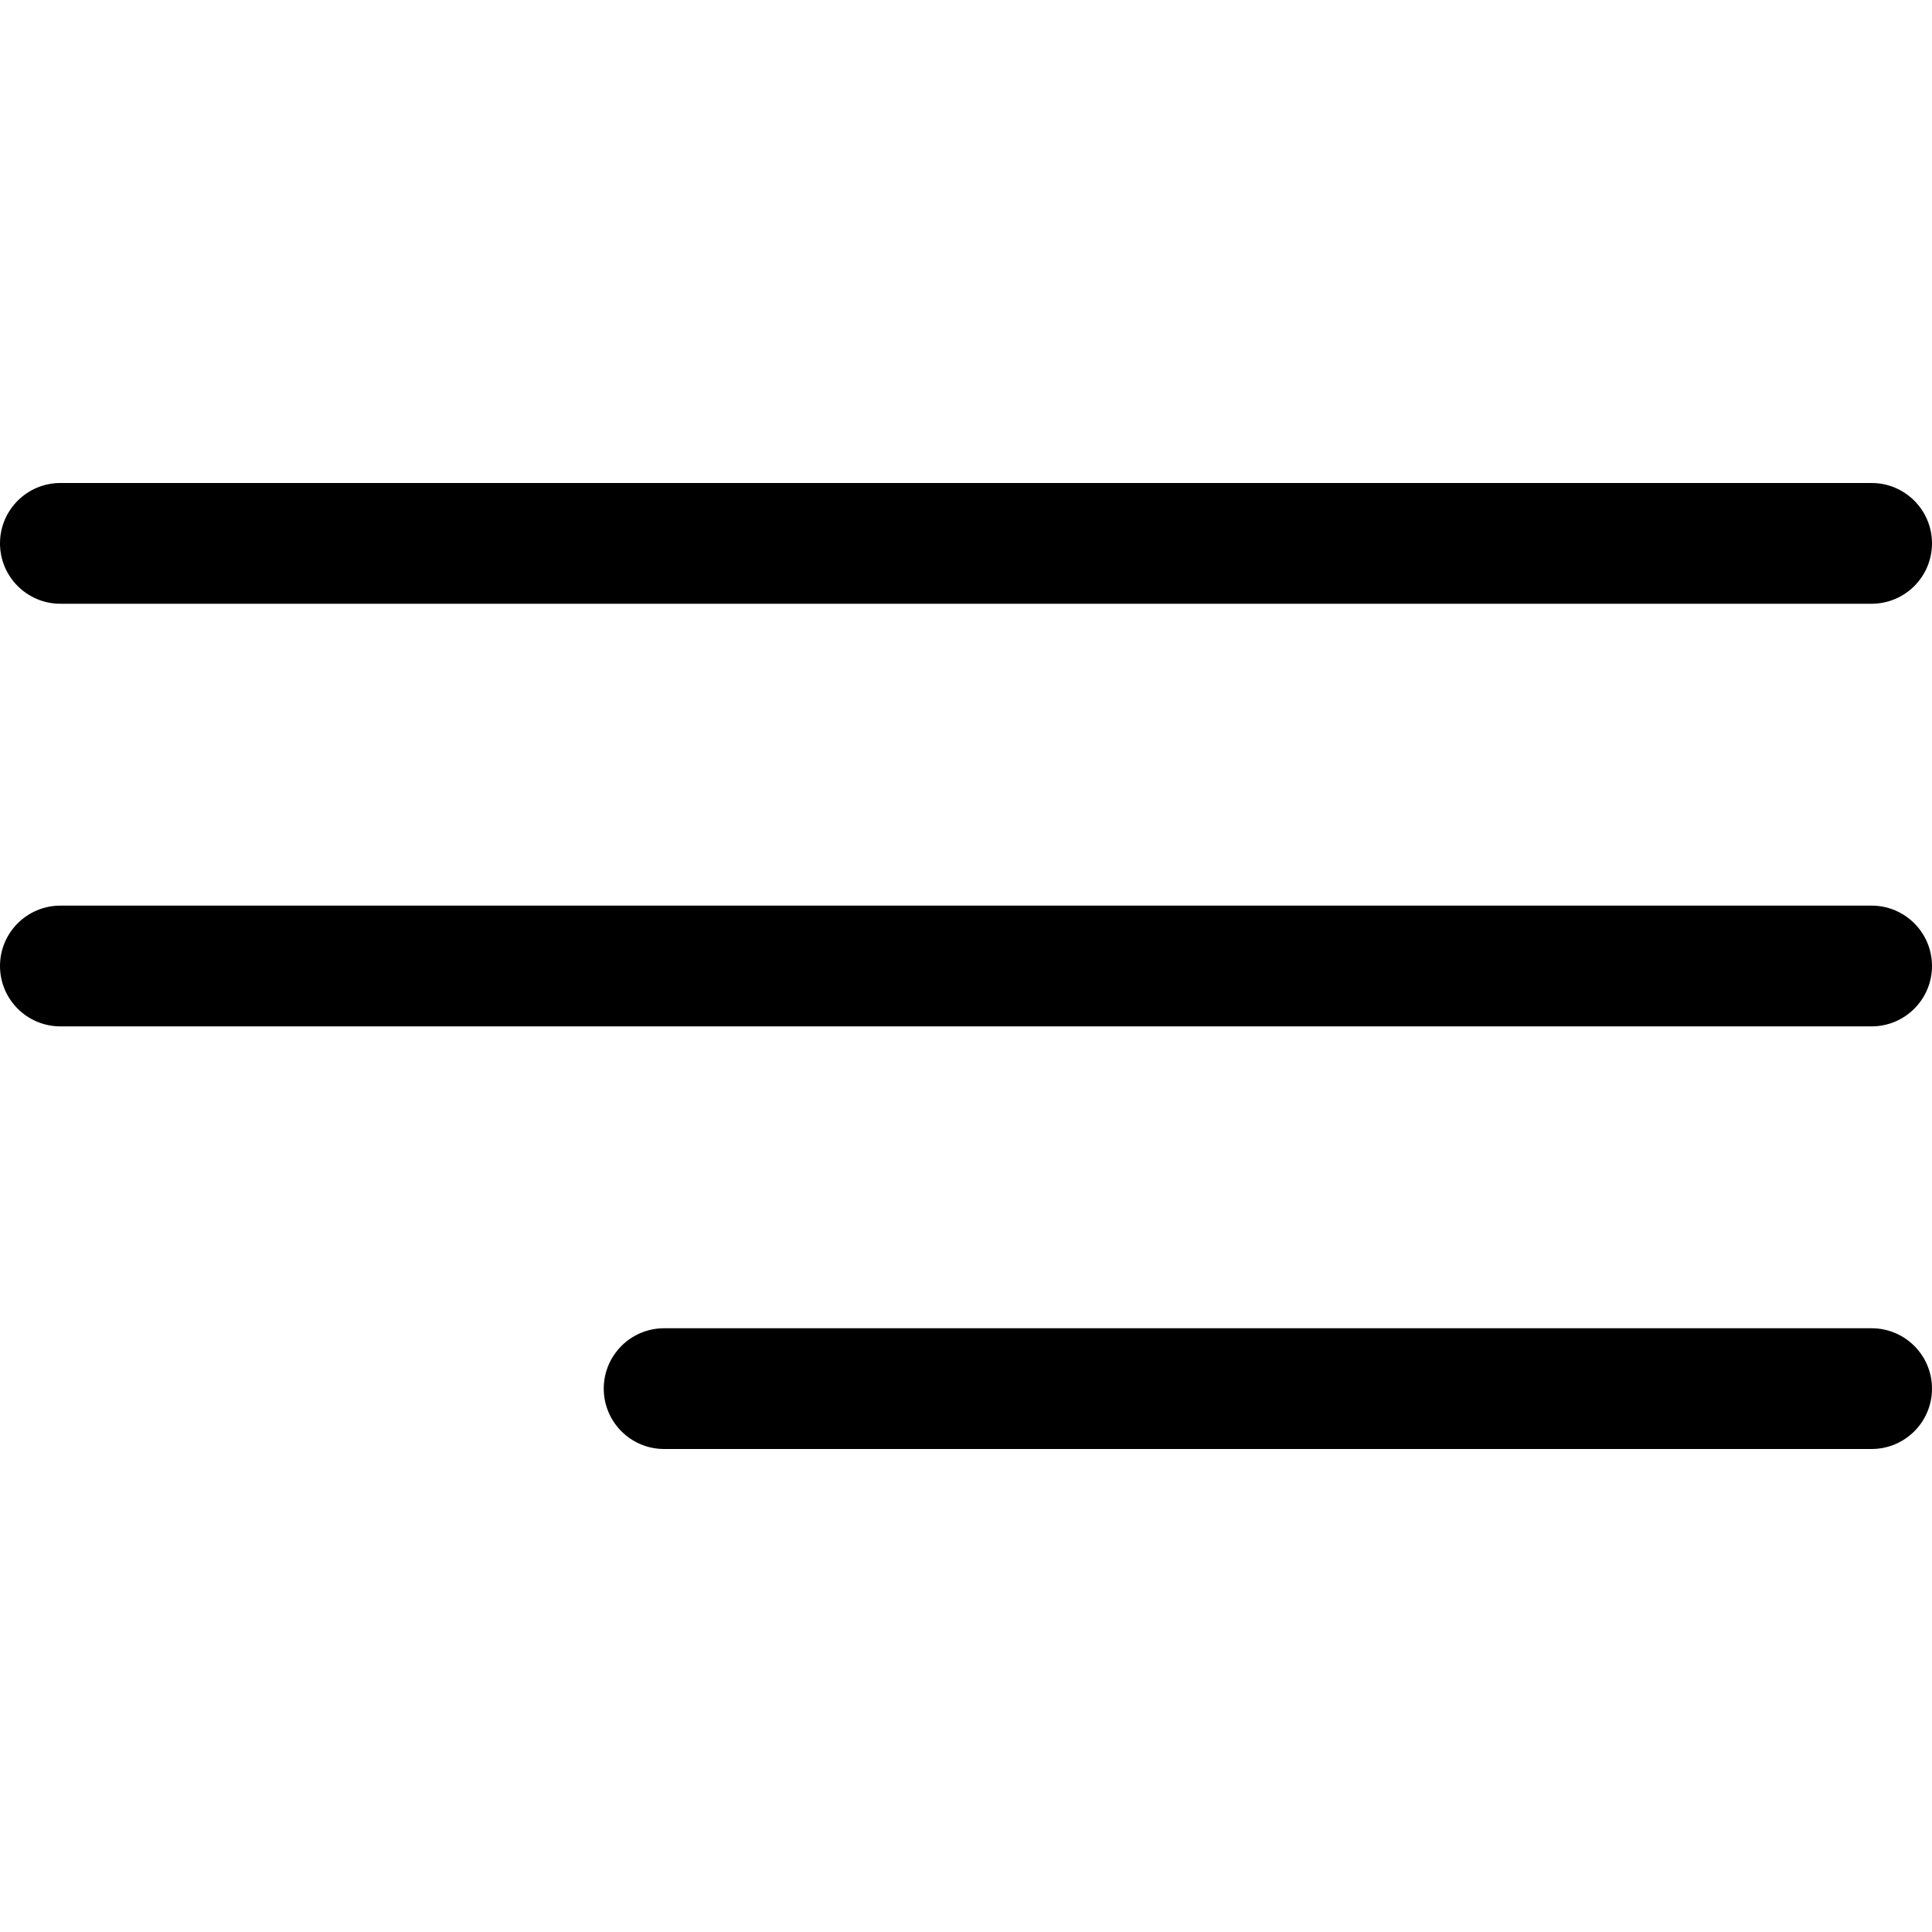
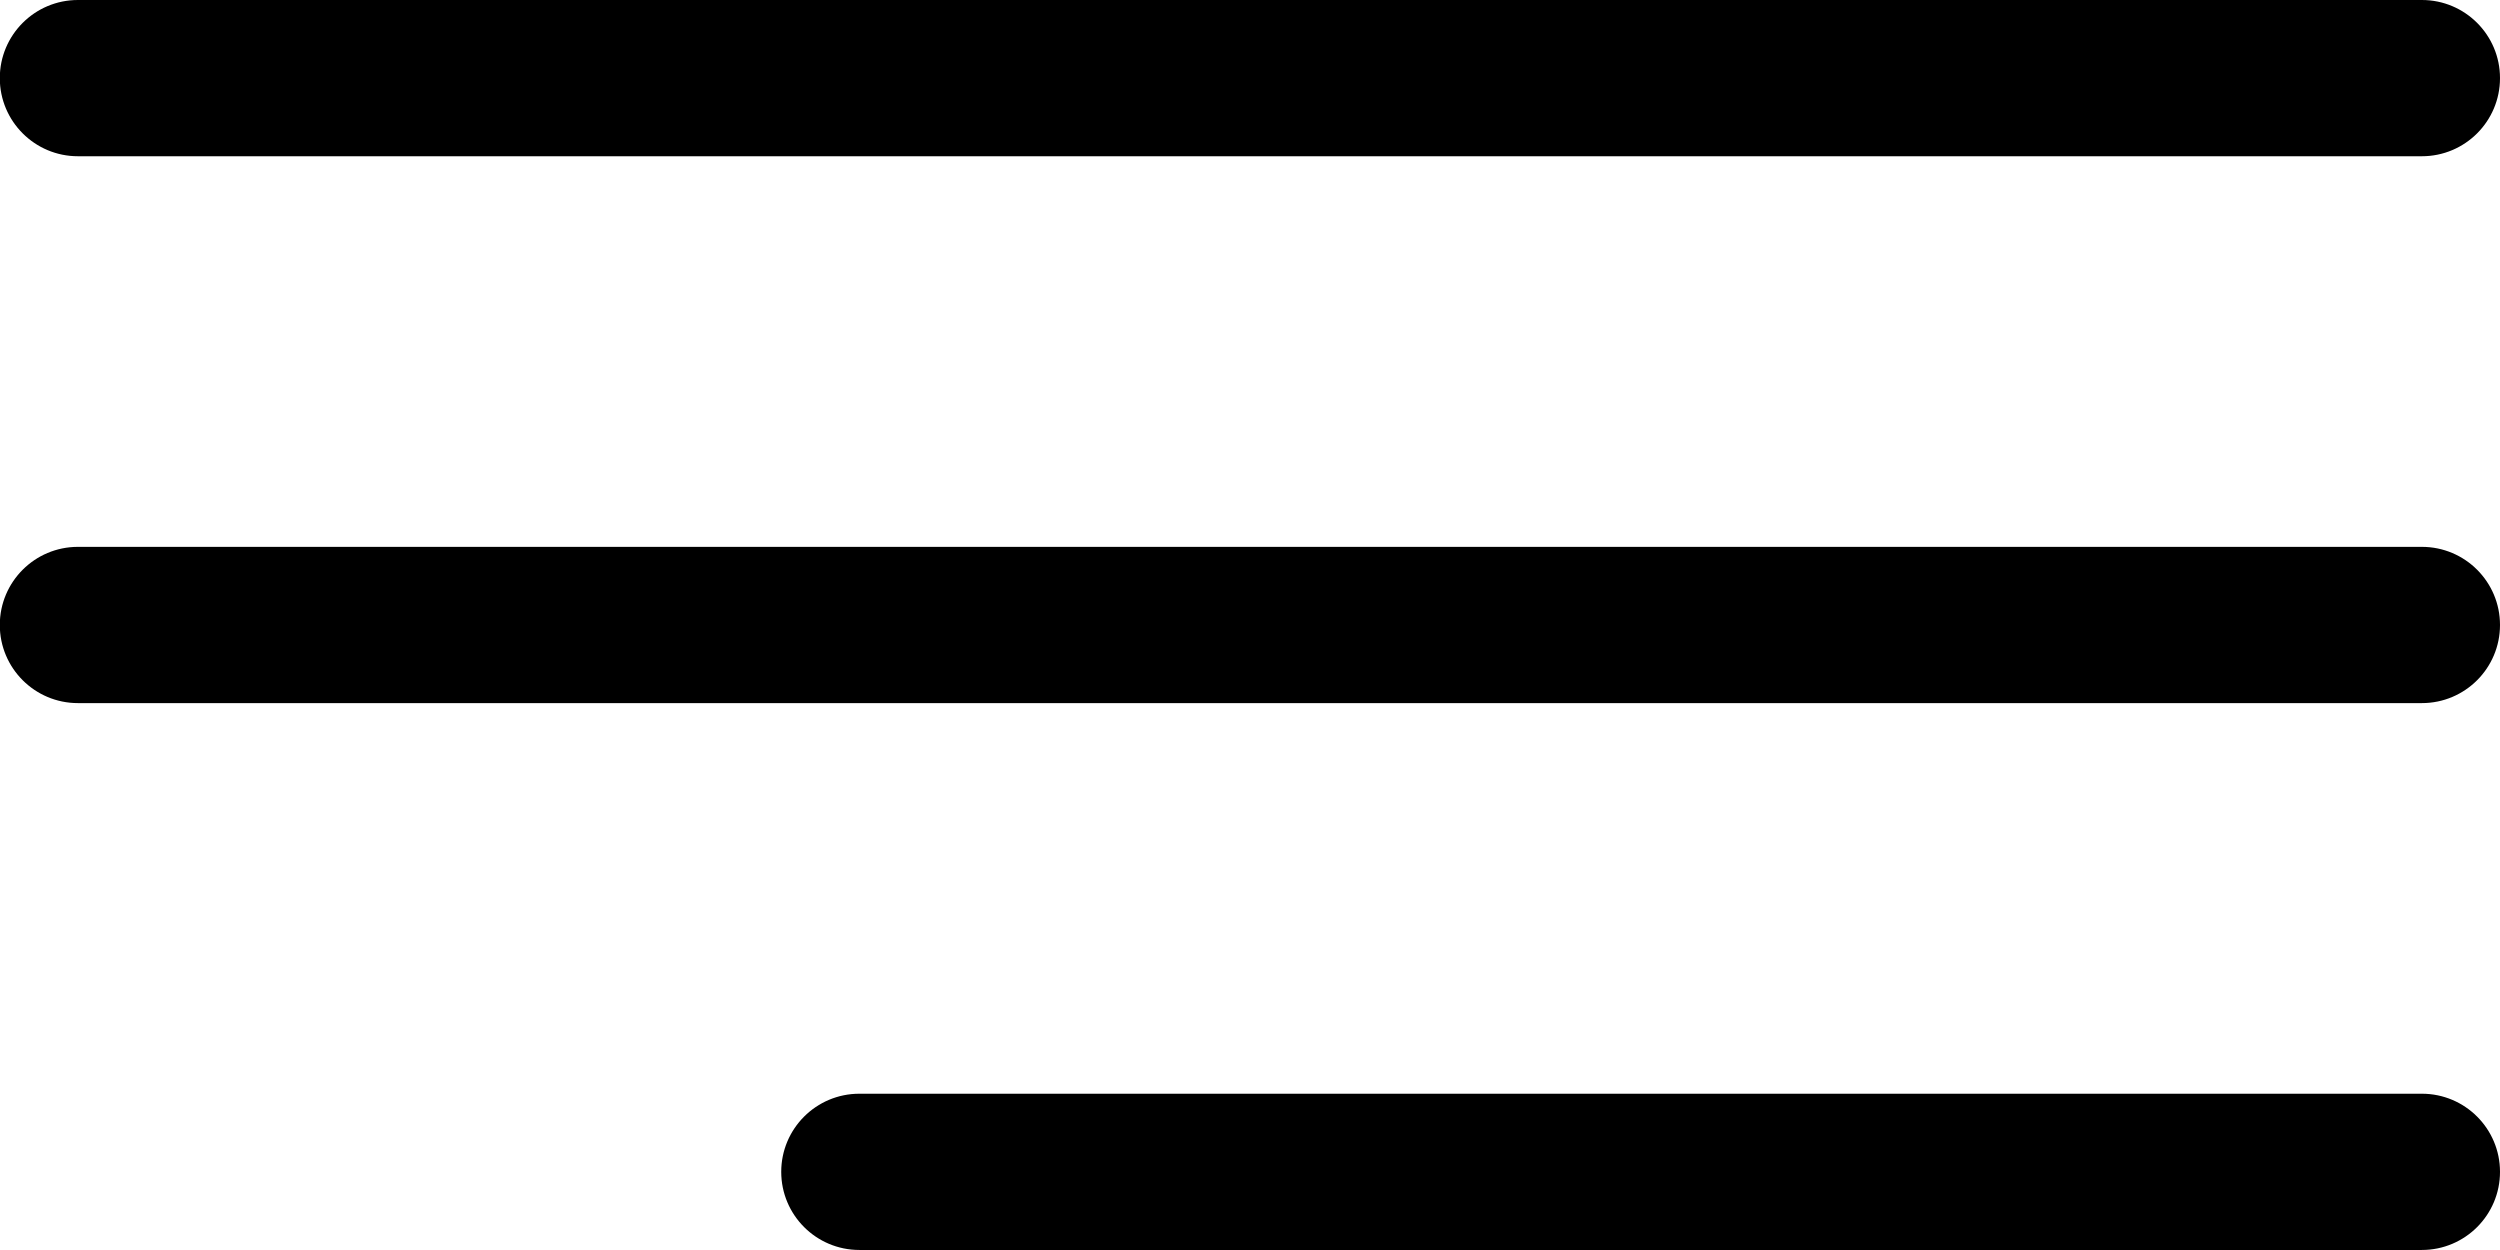
- <svg xmlns="http://www.w3.org/2000/svg" version="1.1" id="Capa_1" x="0px" y="0px" viewBox="0 0 384.97 384.97" style="enable-background:new 0 0 384.97 384.97;" xml:space="preserve">
-   <g>
-     <g id="Menu_1_">
-       <path d="M12.03,120.303h360.909c6.641,0,12.03-5.39,12.03-12.03c0-6.641-5.39-12.03-12.03-12.03H12.03    c-6.641,0-12.03,5.39-12.03,12.03C0,114.913,5.39,120.303,12.03,120.303z" />
-       <path d="M372.939,180.455H12.03c-6.641,0-12.03,5.39-12.03,12.03s5.39,12.03,12.03,12.03h360.909c6.641,0,12.03-5.39,12.03-12.03    S379.58,180.455,372.939,180.455z" />
-       <path d="M372.939,264.667H132.333c-6.641,0-12.03,5.39-12.03,12.03c0,6.641,5.39,12.03,12.03,12.03h240.606    c6.641,0,12.03-5.39,12.03-12.03C384.97,270.056,379.58,264.667,372.939,264.667z" />
+ <svg xmlns="http://www.w3.org/2000/svg" viewBox="0 0 384.97 192.48">
+   <g id="Layer_2" data-name="Layer 2">
+     <g id="Capa_1" data-name="Capa 1">
+       <g id="Menu">
+         <path d="M12,24.06H372.94a12,12,0,1,0,0-24.06H12a12,12,0,0,0,0,24.06Z" />
+         <path d="M372.94,84.21H12a12,12,0,0,0,0,24.06H372.94a12,12,0,1,0,0-24.06Z" />
+         <path d="M372.94,168.42H132.33a12,12,0,0,0,0,24.06H372.94a12,12,0,1,0,0-24.06Z" />
+       </g>
    </g>
-     <g>
- 	</g>
-     <g>
- 	</g>
-     <g>
- 	</g>
-     <g>
- 	</g>
-     <g>
- 	</g>
-     <g>
- 	</g>
  </g>
-   <g>
- </g>
-   <g>
- </g>
-   <g>
- </g>
-   <g>
- </g>
-   <g>
- </g>
-   <g>
- </g>
-   <g>
- </g>
-   <g>
- </g>
-   <g>
- </g>
-   <g>
- </g>
-   <g>
- </g>
-   <g>
- </g>
-   <g>
- </g>
-   <g>
- </g>
-   <g>
- </g>
</svg>
